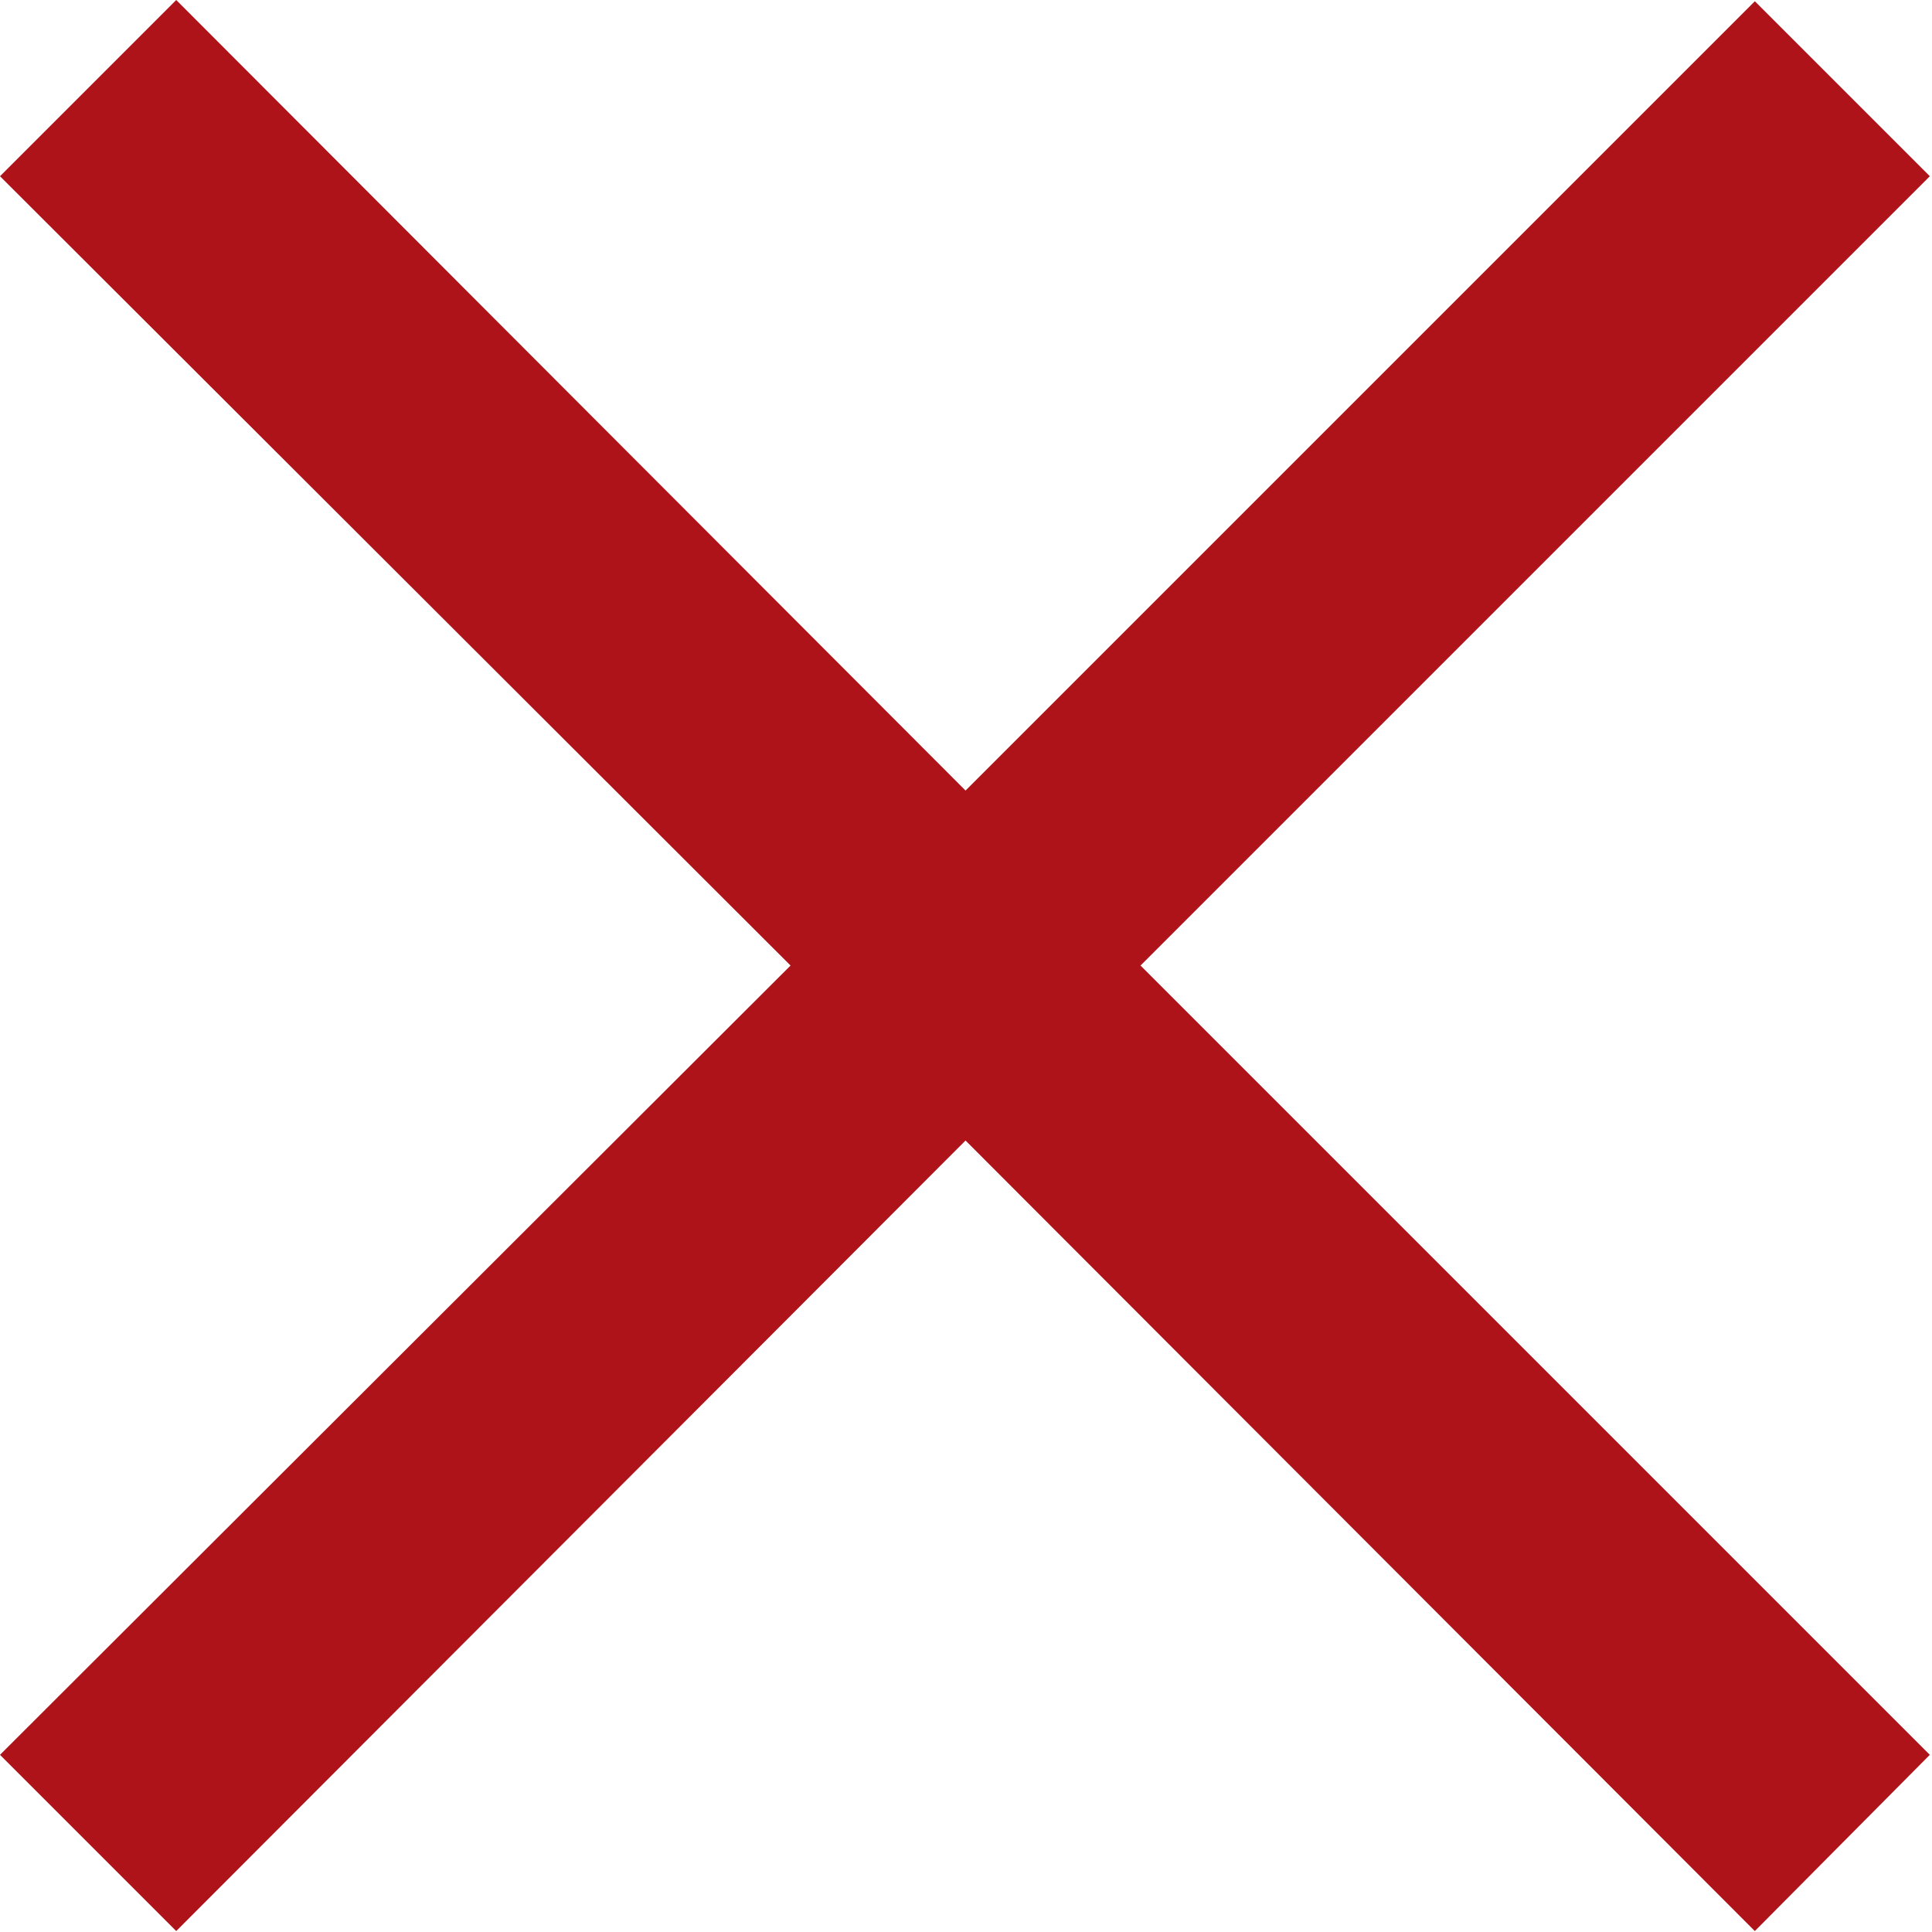
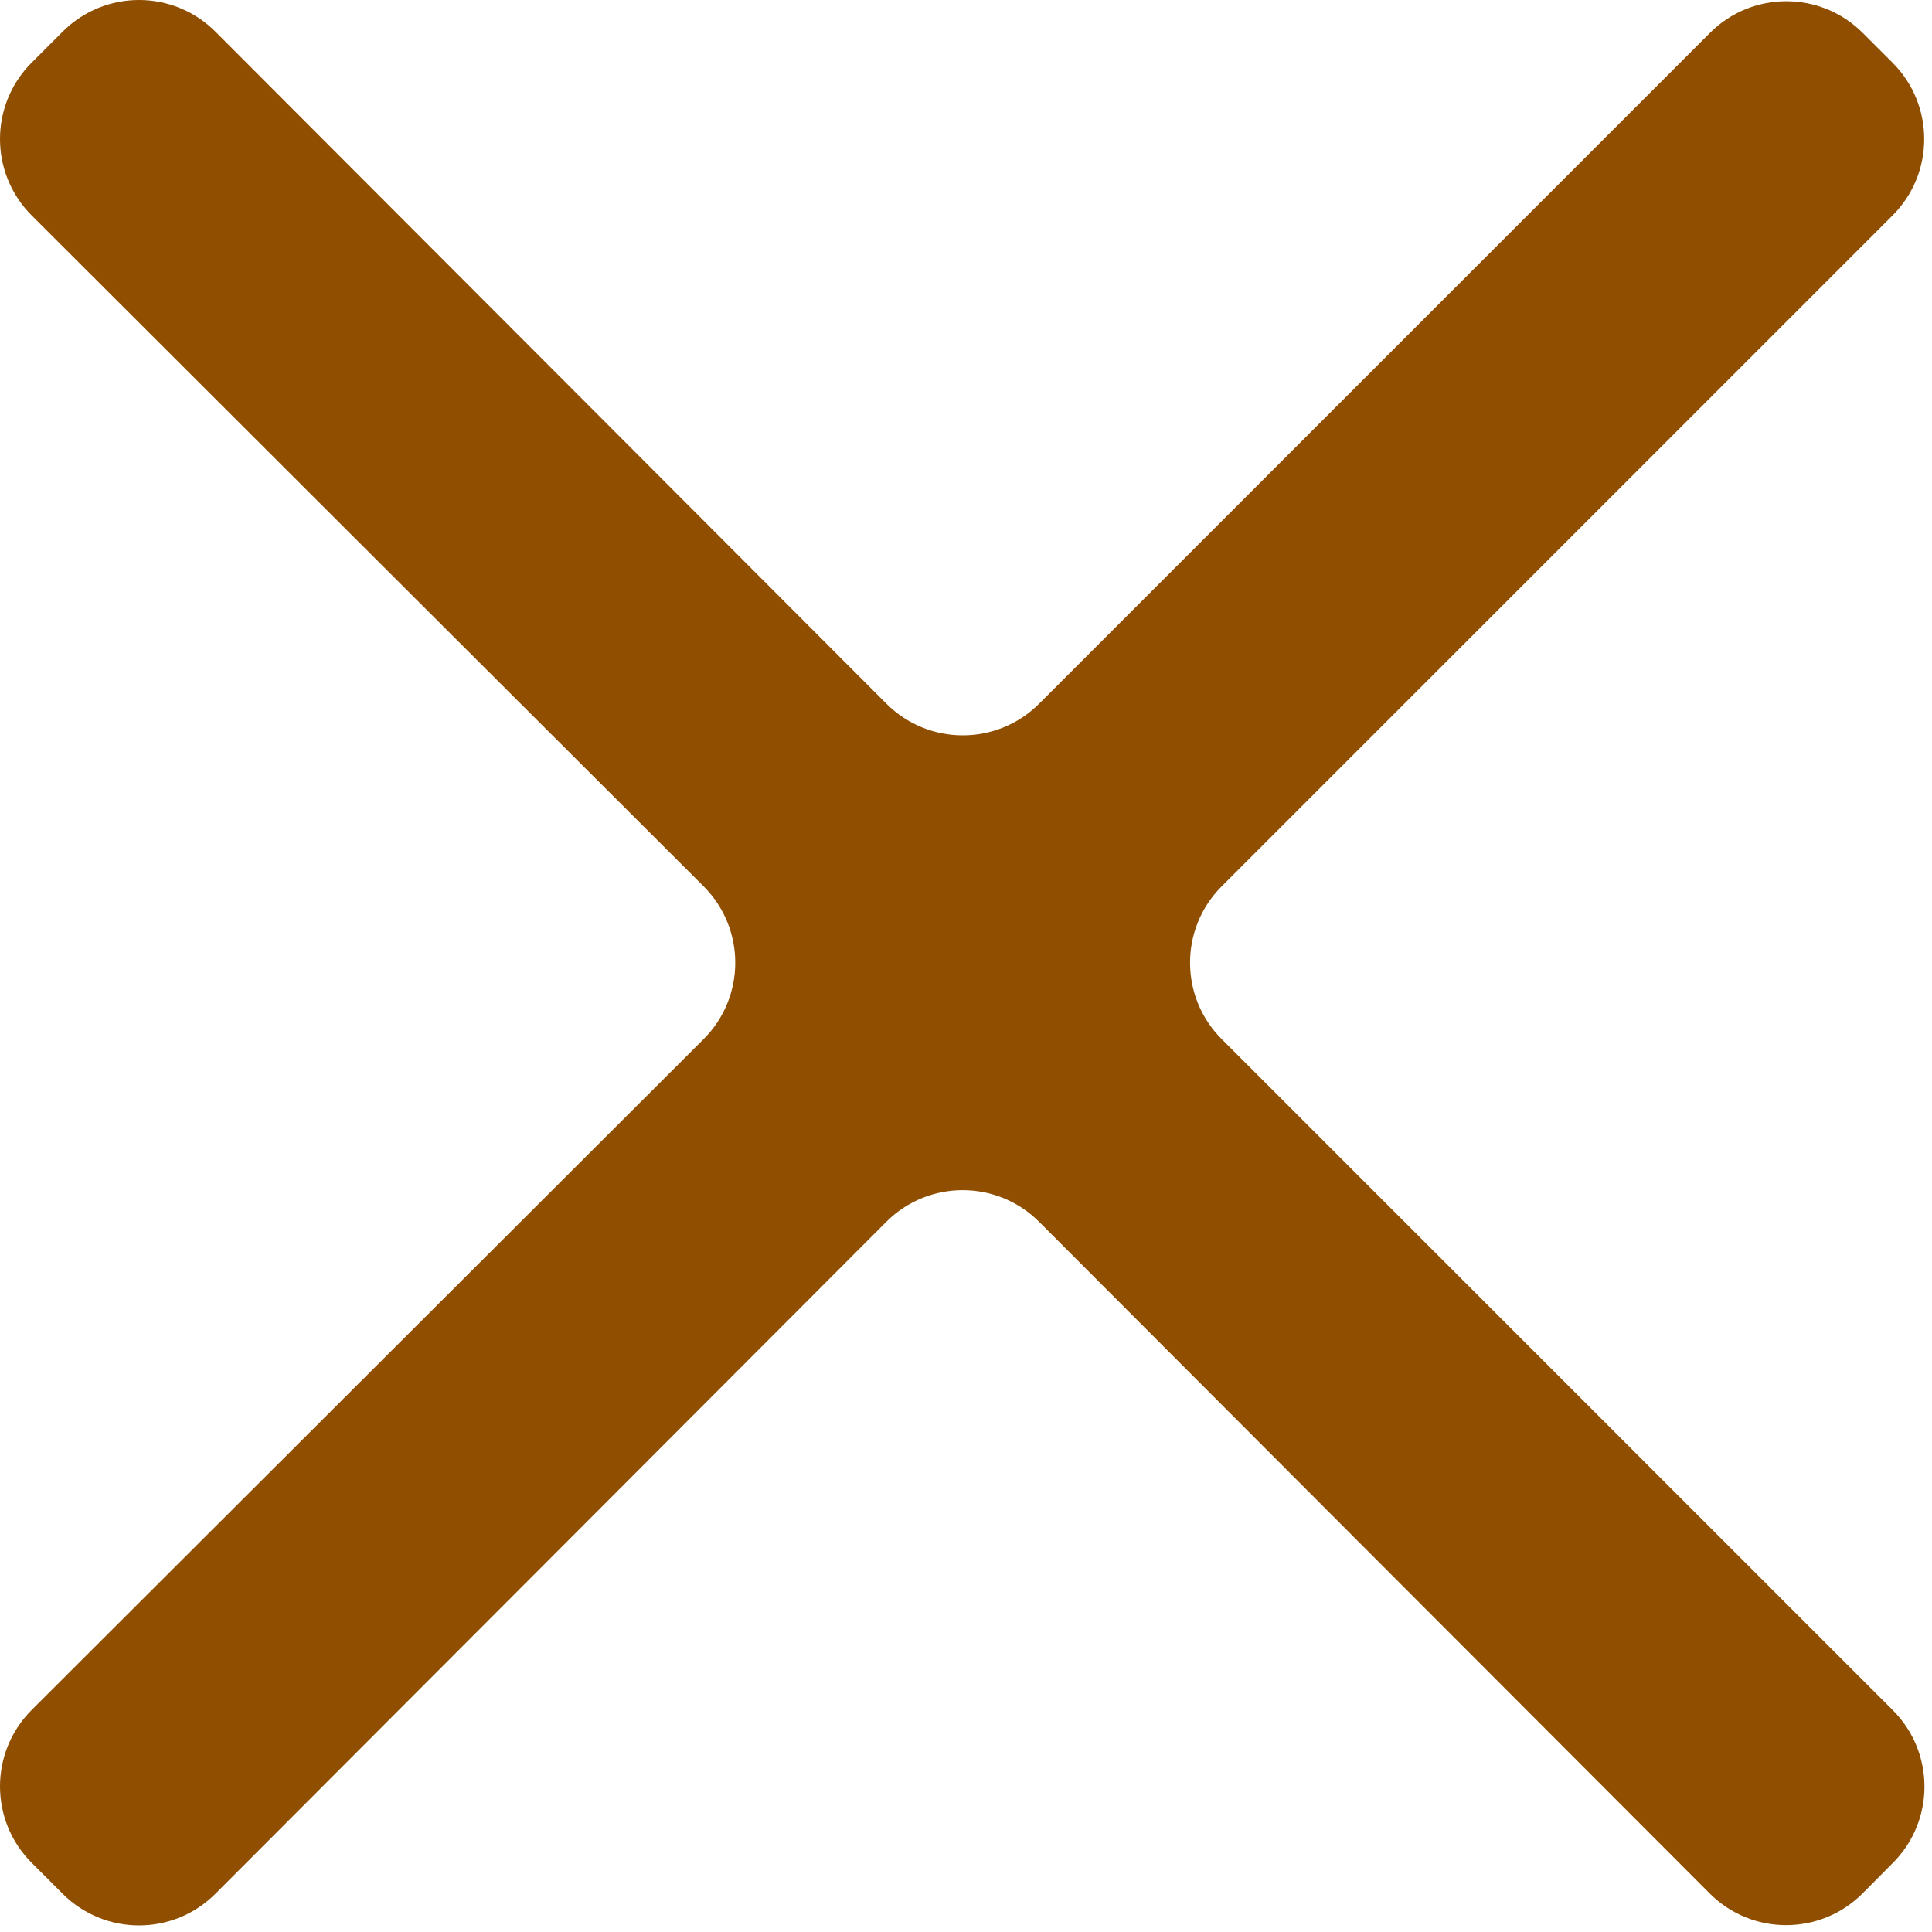
- <svg xmlns="http://www.w3.org/2000/svg" width="168" height="168" viewBox="0 0 168 168" fill="none">
-   <path d="M152.594 167.918L83.959 99.175L15.324 167.918L0 152.594L68.743 83.959L0 15.324L15.324 0L83.959 68.743L152.594 0.108L167.81 15.324L99.175 83.959L167.81 152.594L152.594 167.918Z" fill="#AE131A" />
+ <svg xmlns="http://www.w3.org/2000/svg" width="161" height="161" viewBox="0 0 161 161" fill="none">
+   <path d="M155.23 157.771C151.717 161.309 145.997 161.317 142.475 157.789L86.595 101.821C83.079 98.3 77.373 98.3 73.857 101.821L17.955 157.811C14.441 161.331 8.739 161.333 5.222 157.816L2.636 155.23C-0.881 151.714 -0.878 146.011 2.641 142.497L58.631 86.595C62.152 83.079 62.152 77.373 58.631 73.857L2.641 17.955C-0.878 14.441 -0.881 8.739 2.636 5.222L5.222 2.636C8.739 -0.881 14.441 -0.878 17.955 2.641L73.862 58.636C77.376 62.156 83.079 62.158 86.595 58.641L142.497 2.739C146.012 -0.776 151.711 -0.776 155.225 2.739L157.714 5.227C161.228 8.742 161.228 14.441 157.714 17.955L101.806 73.862C98.292 77.377 98.292 83.076 101.806 86.59L157.736 142.52C161.242 146.026 161.252 151.707 157.758 155.225L155.23 157.771Z" fill="#8F4E00" />
</svg>
